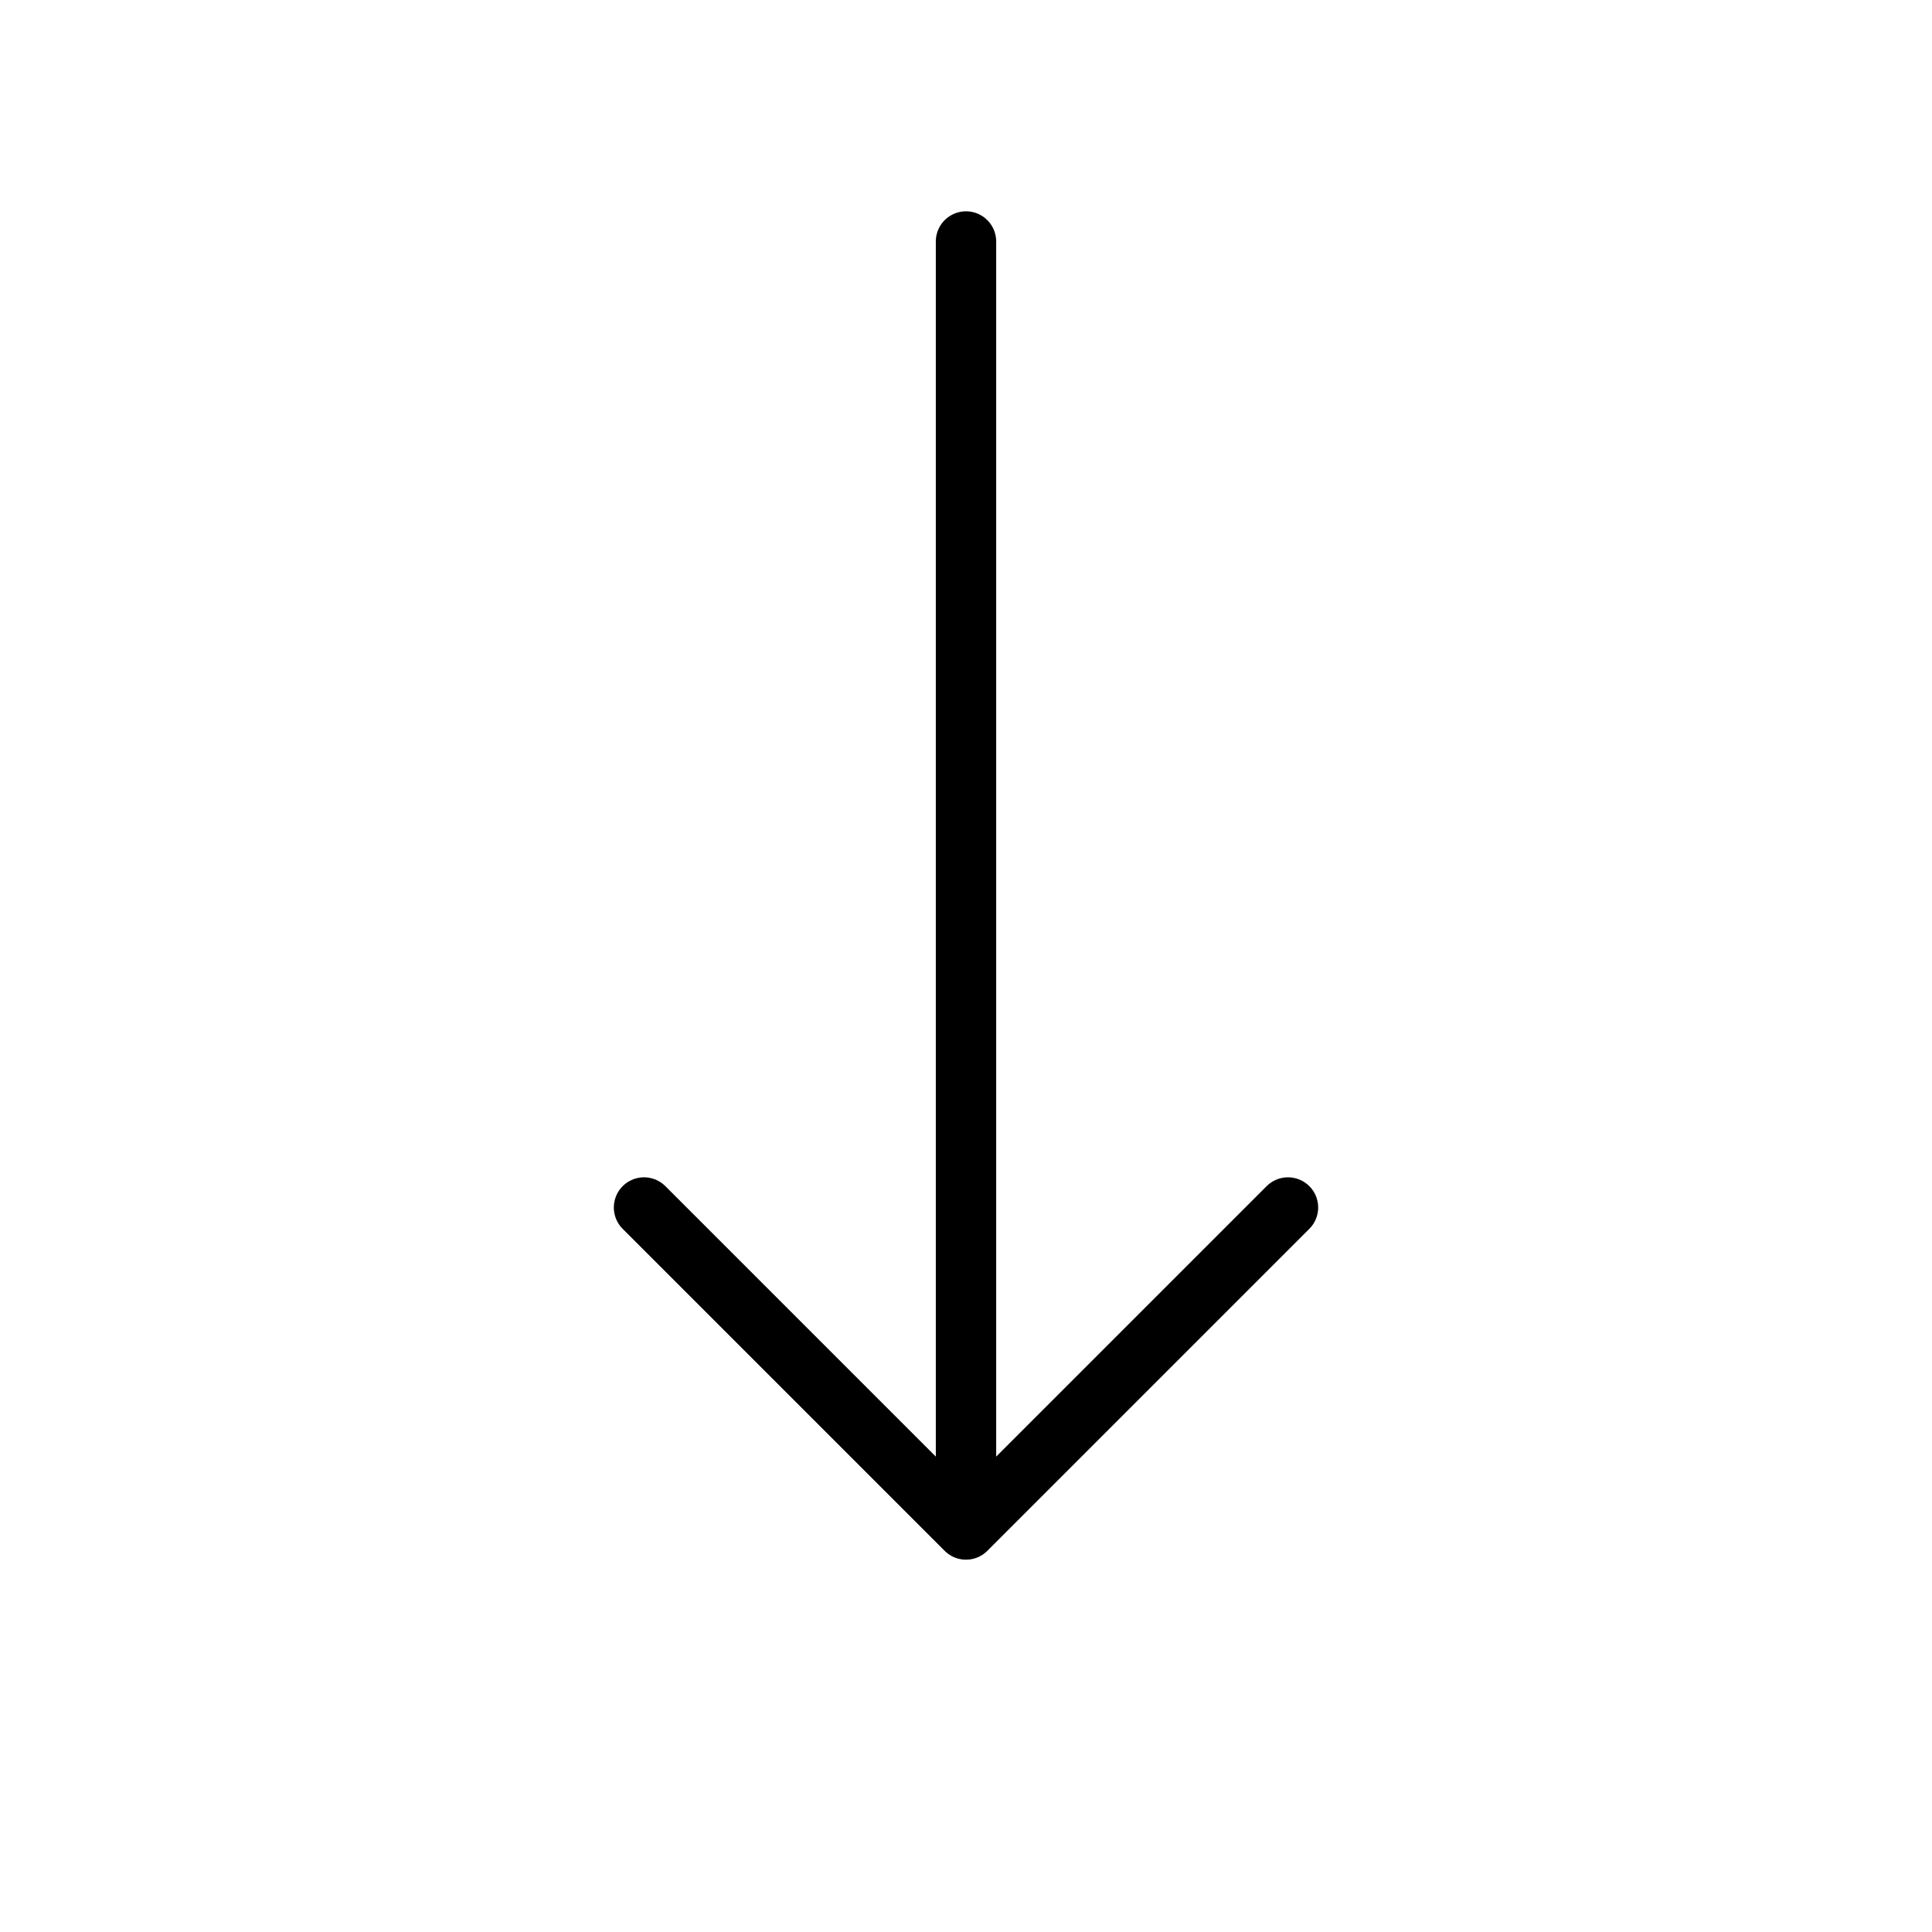
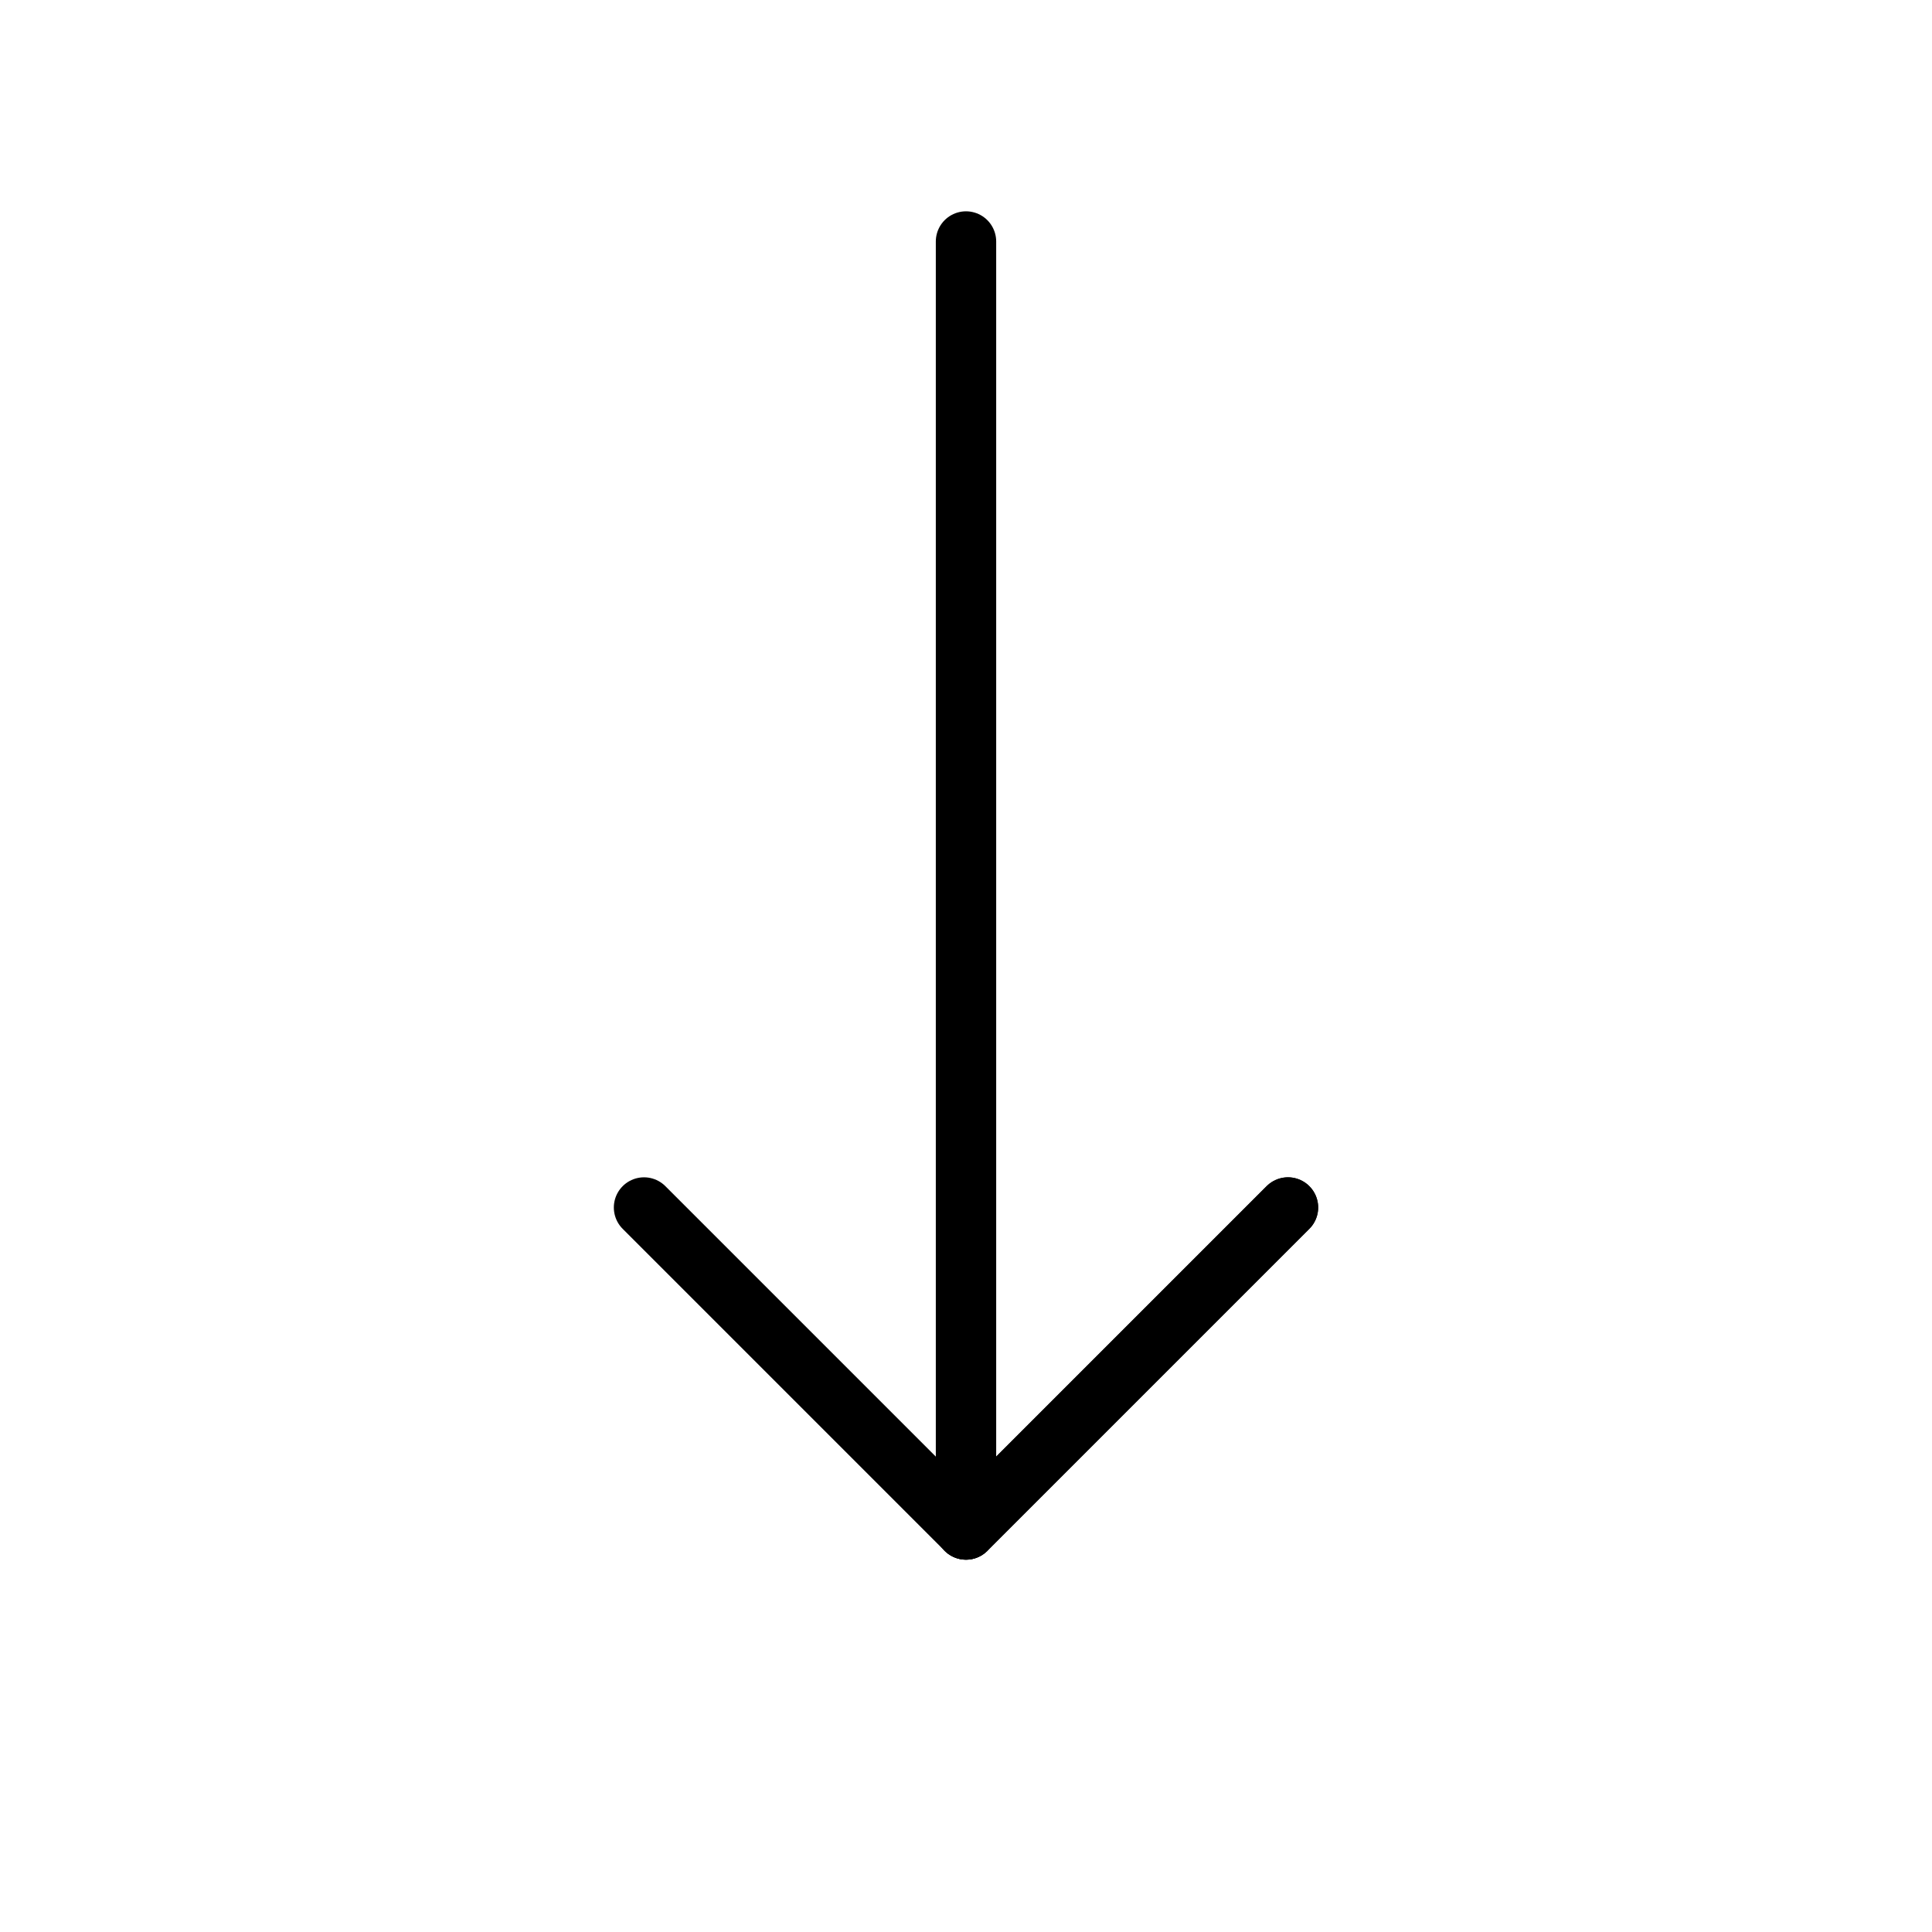
<svg xmlns="http://www.w3.org/2000/svg" width="32" height="32" viewBox="0 0 32 32" fill="none">
-   <path d="M16 4V25.333M16 25.333L21.333 20M16 25.333L10.667 20" stroke="black" stroke-linecap="round" stroke-linejoin="round" />
+   <path d="M16 4V25.333M16 25.333L21.333 20M16" class="down-arrow__main-line" stroke="black" stroke-linecap="round" stroke-linejoin="round" />
+   <path d="M16 25.333L21.333 20M16" class="down-arrow__left-line" stroke="black" stroke-linecap="round" stroke-linejoin="round" />
+   <path d="M16 20M16 25.333L10.667 20" class="down_arrow__right-line" stroke="black" stroke-linecap="round" stroke-linejoin="round" />
</svg>
